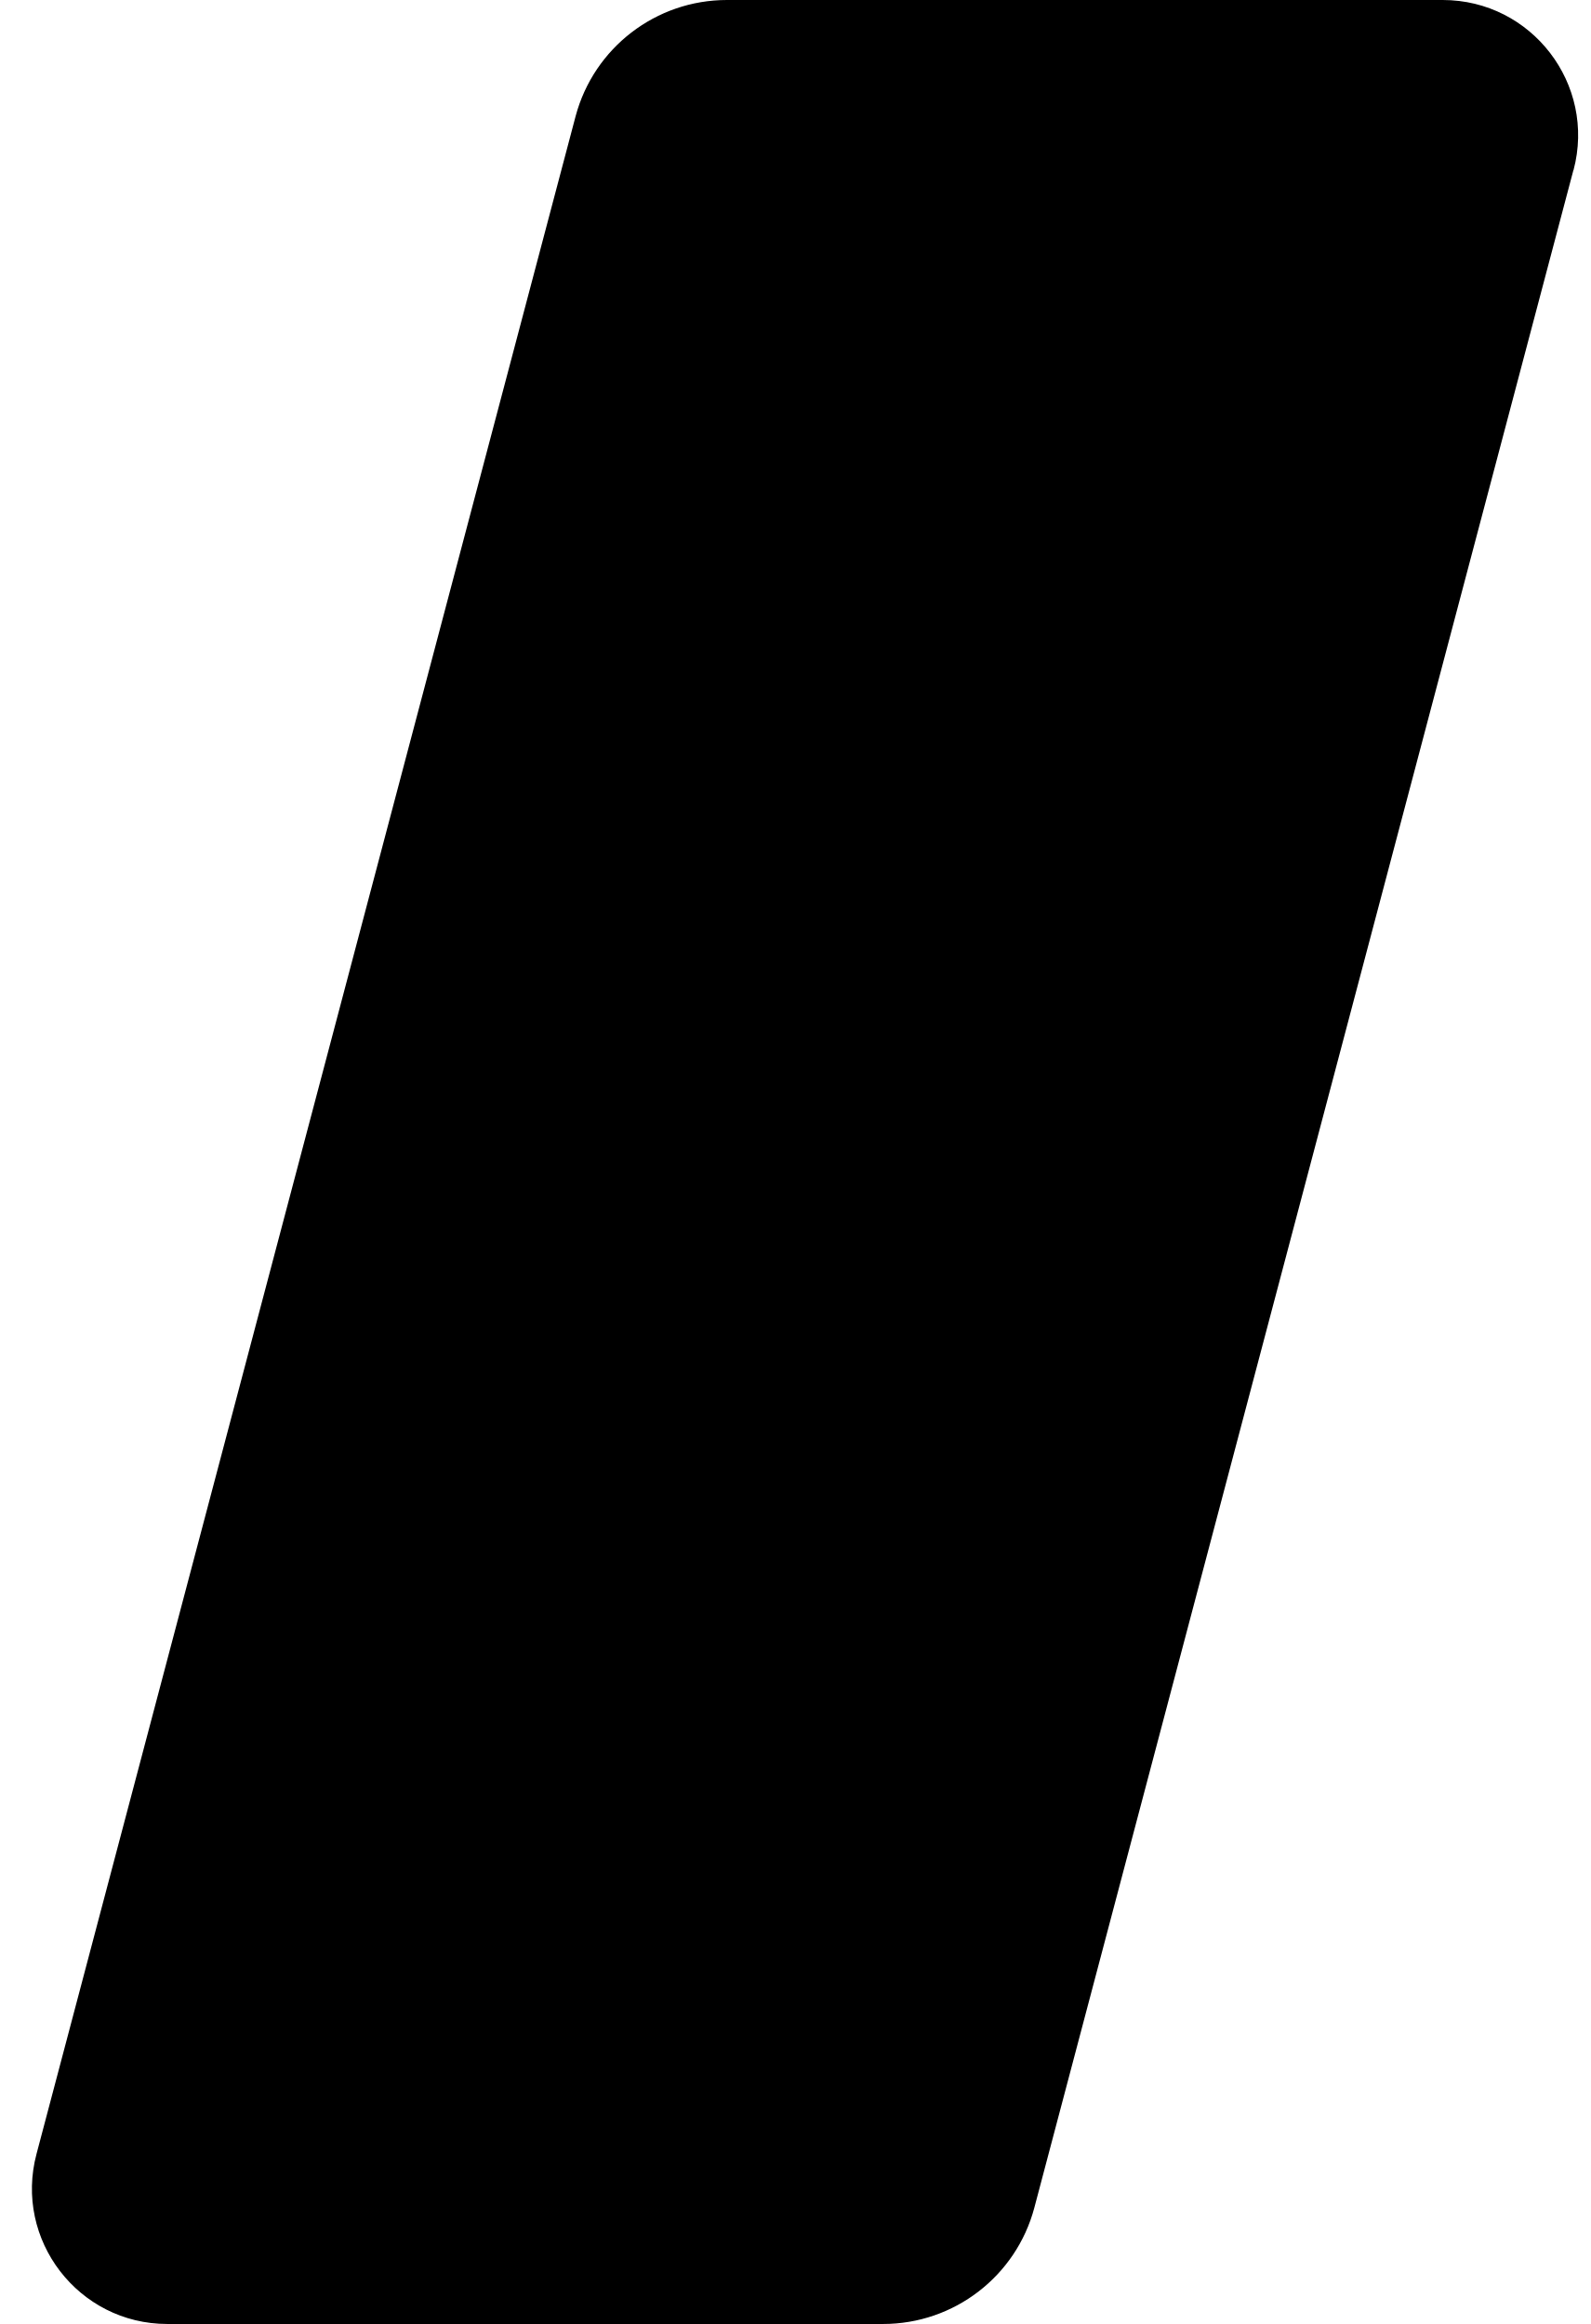
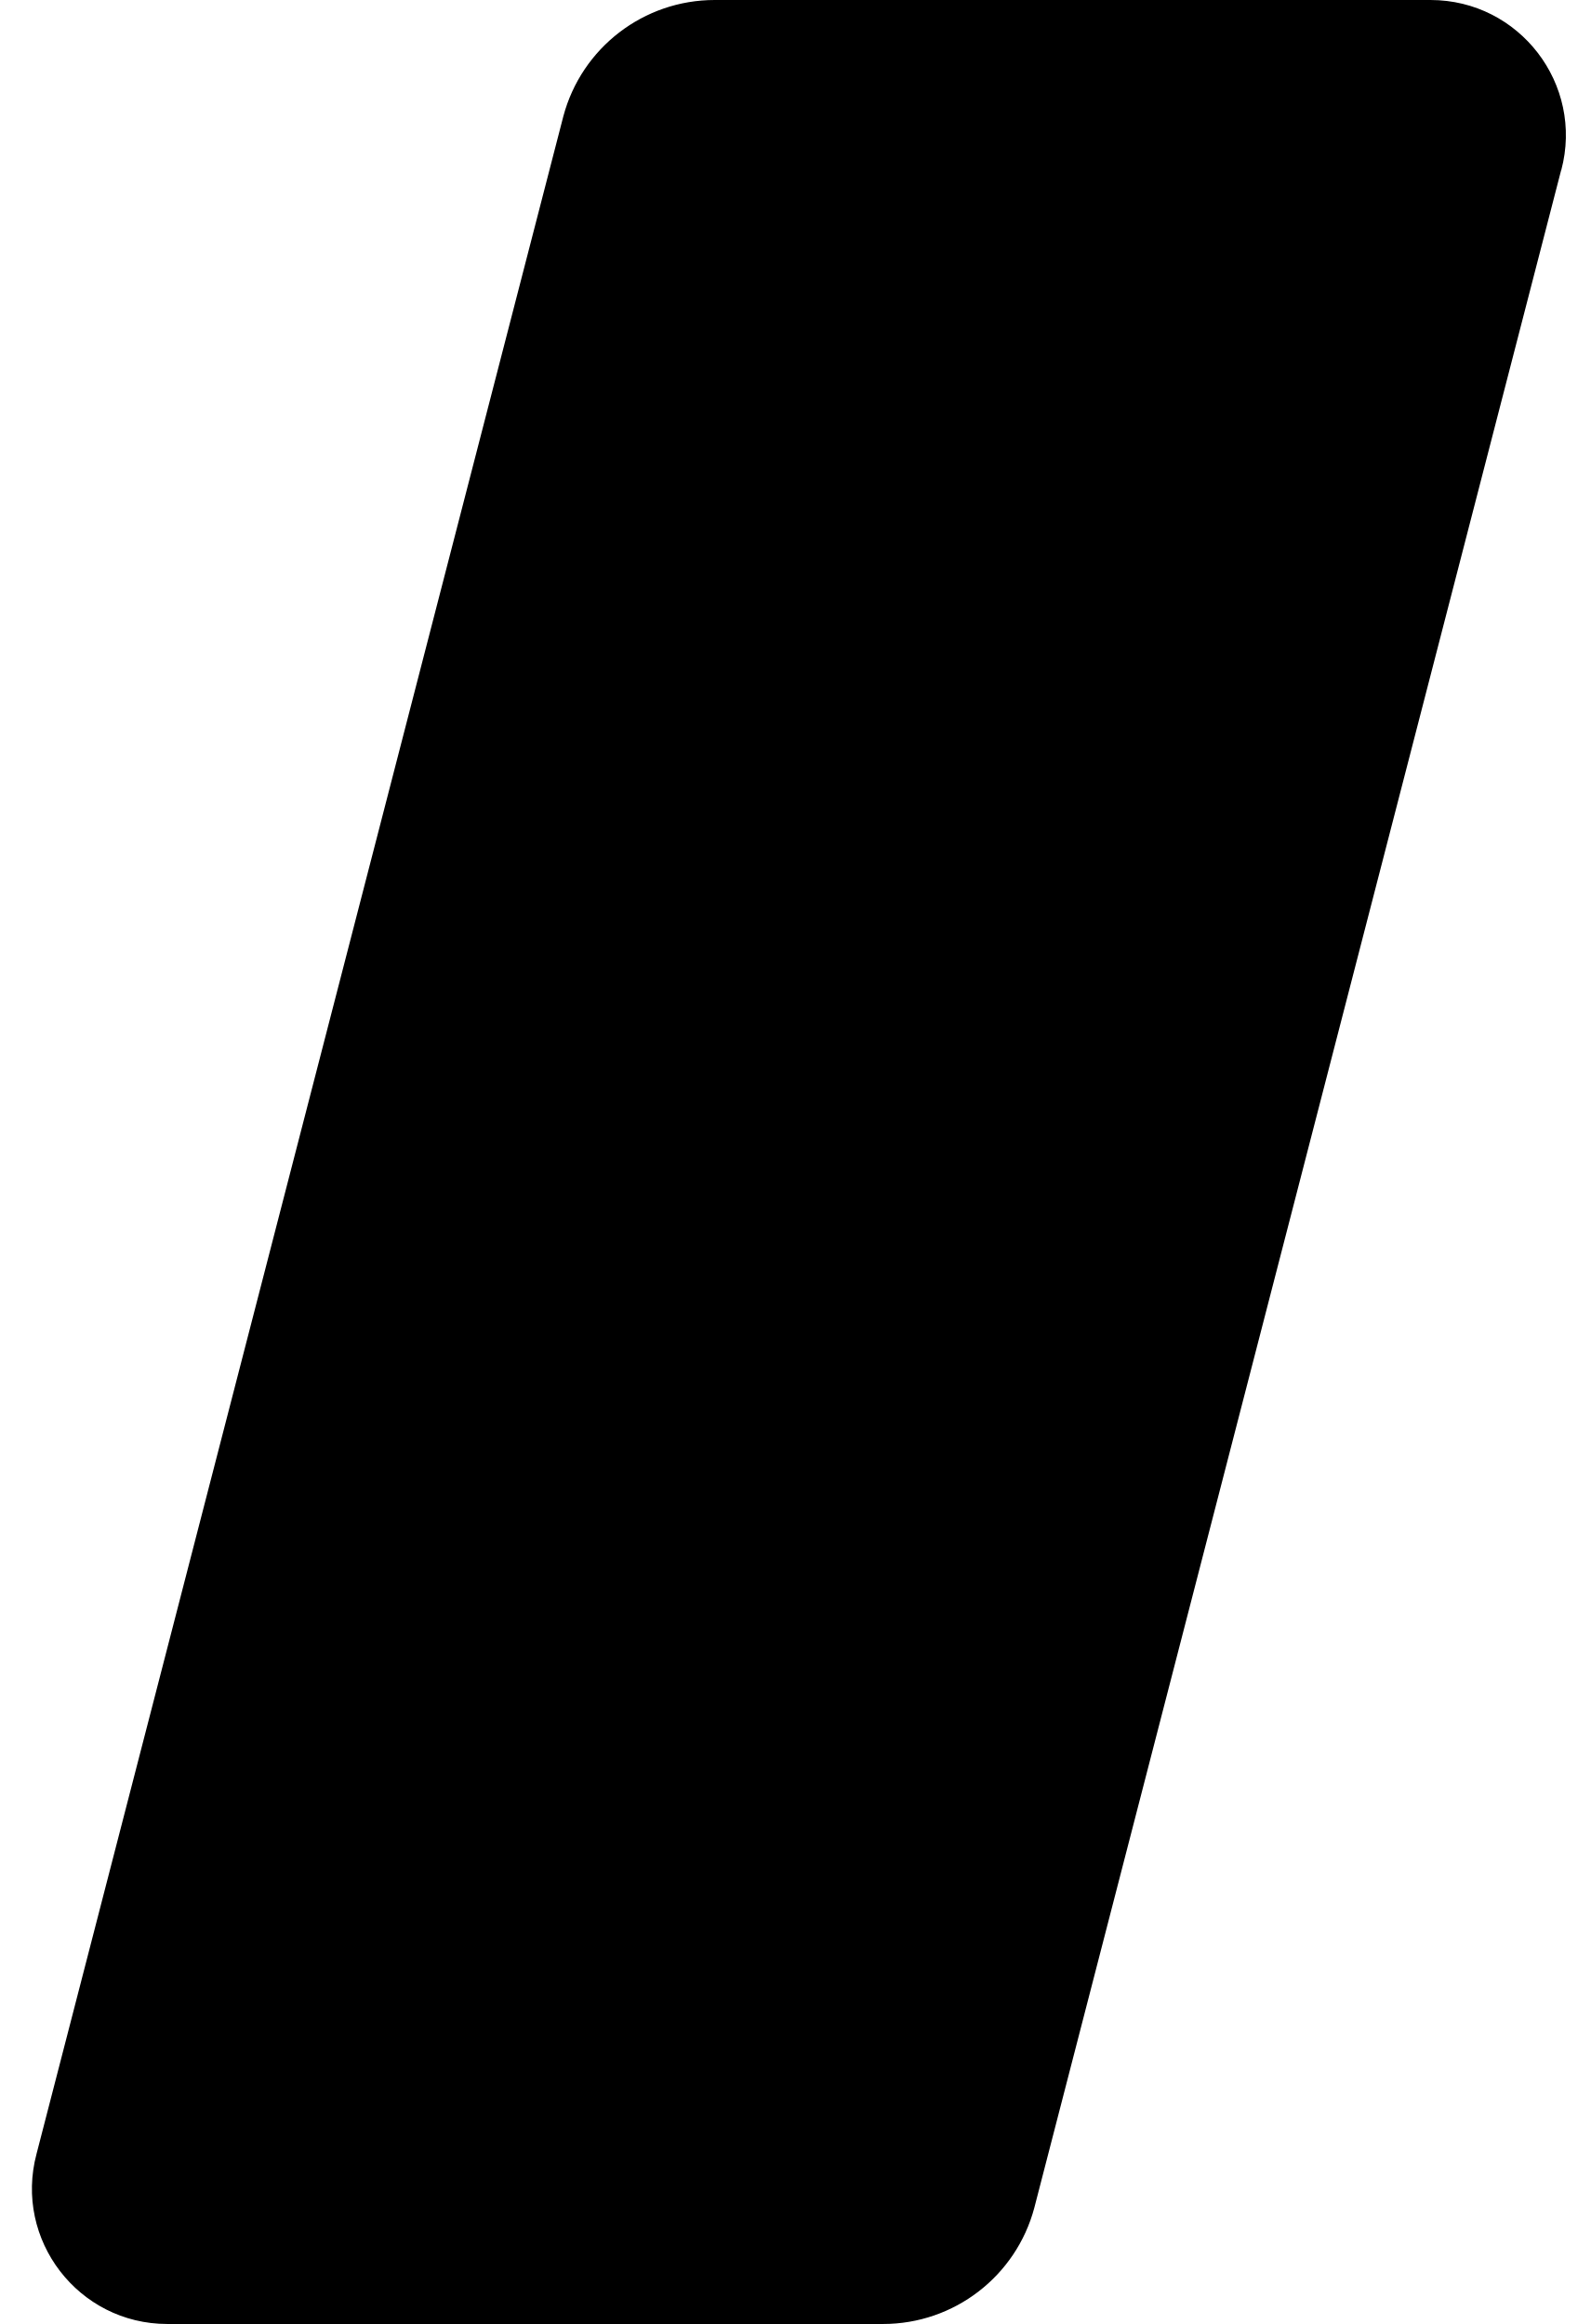
<svg xmlns="http://www.w3.org/2000/svg" id="Layer_1" data-name="Layer 1" viewBox="0 0 1000 1461.5">
-   <path d="M989.18,107.03l-338.90,1281.34c-11.46,43.12-50.49,73.12-95.08,73.12H105.20c-55.91,0-96.62-53.02-82.22-107.03L361.88,73.08C373.39,30,412.42,0,457.01,0h450c55.93,0,96.62,52.99,82.25,107.03Z" />
+   <path d="M981.48,107.03l-331.20,1281.34c-11.46,43.12-50.49,73.12-95.08,73.12H105.20c-55.91,0-96.62-53.02-82.22-107.03L354.18,73.08C365.69,30,404.72,0,449.31,0h450c55.93,0,96.62,52.99,82.25,107.03Z" />
</svg>
